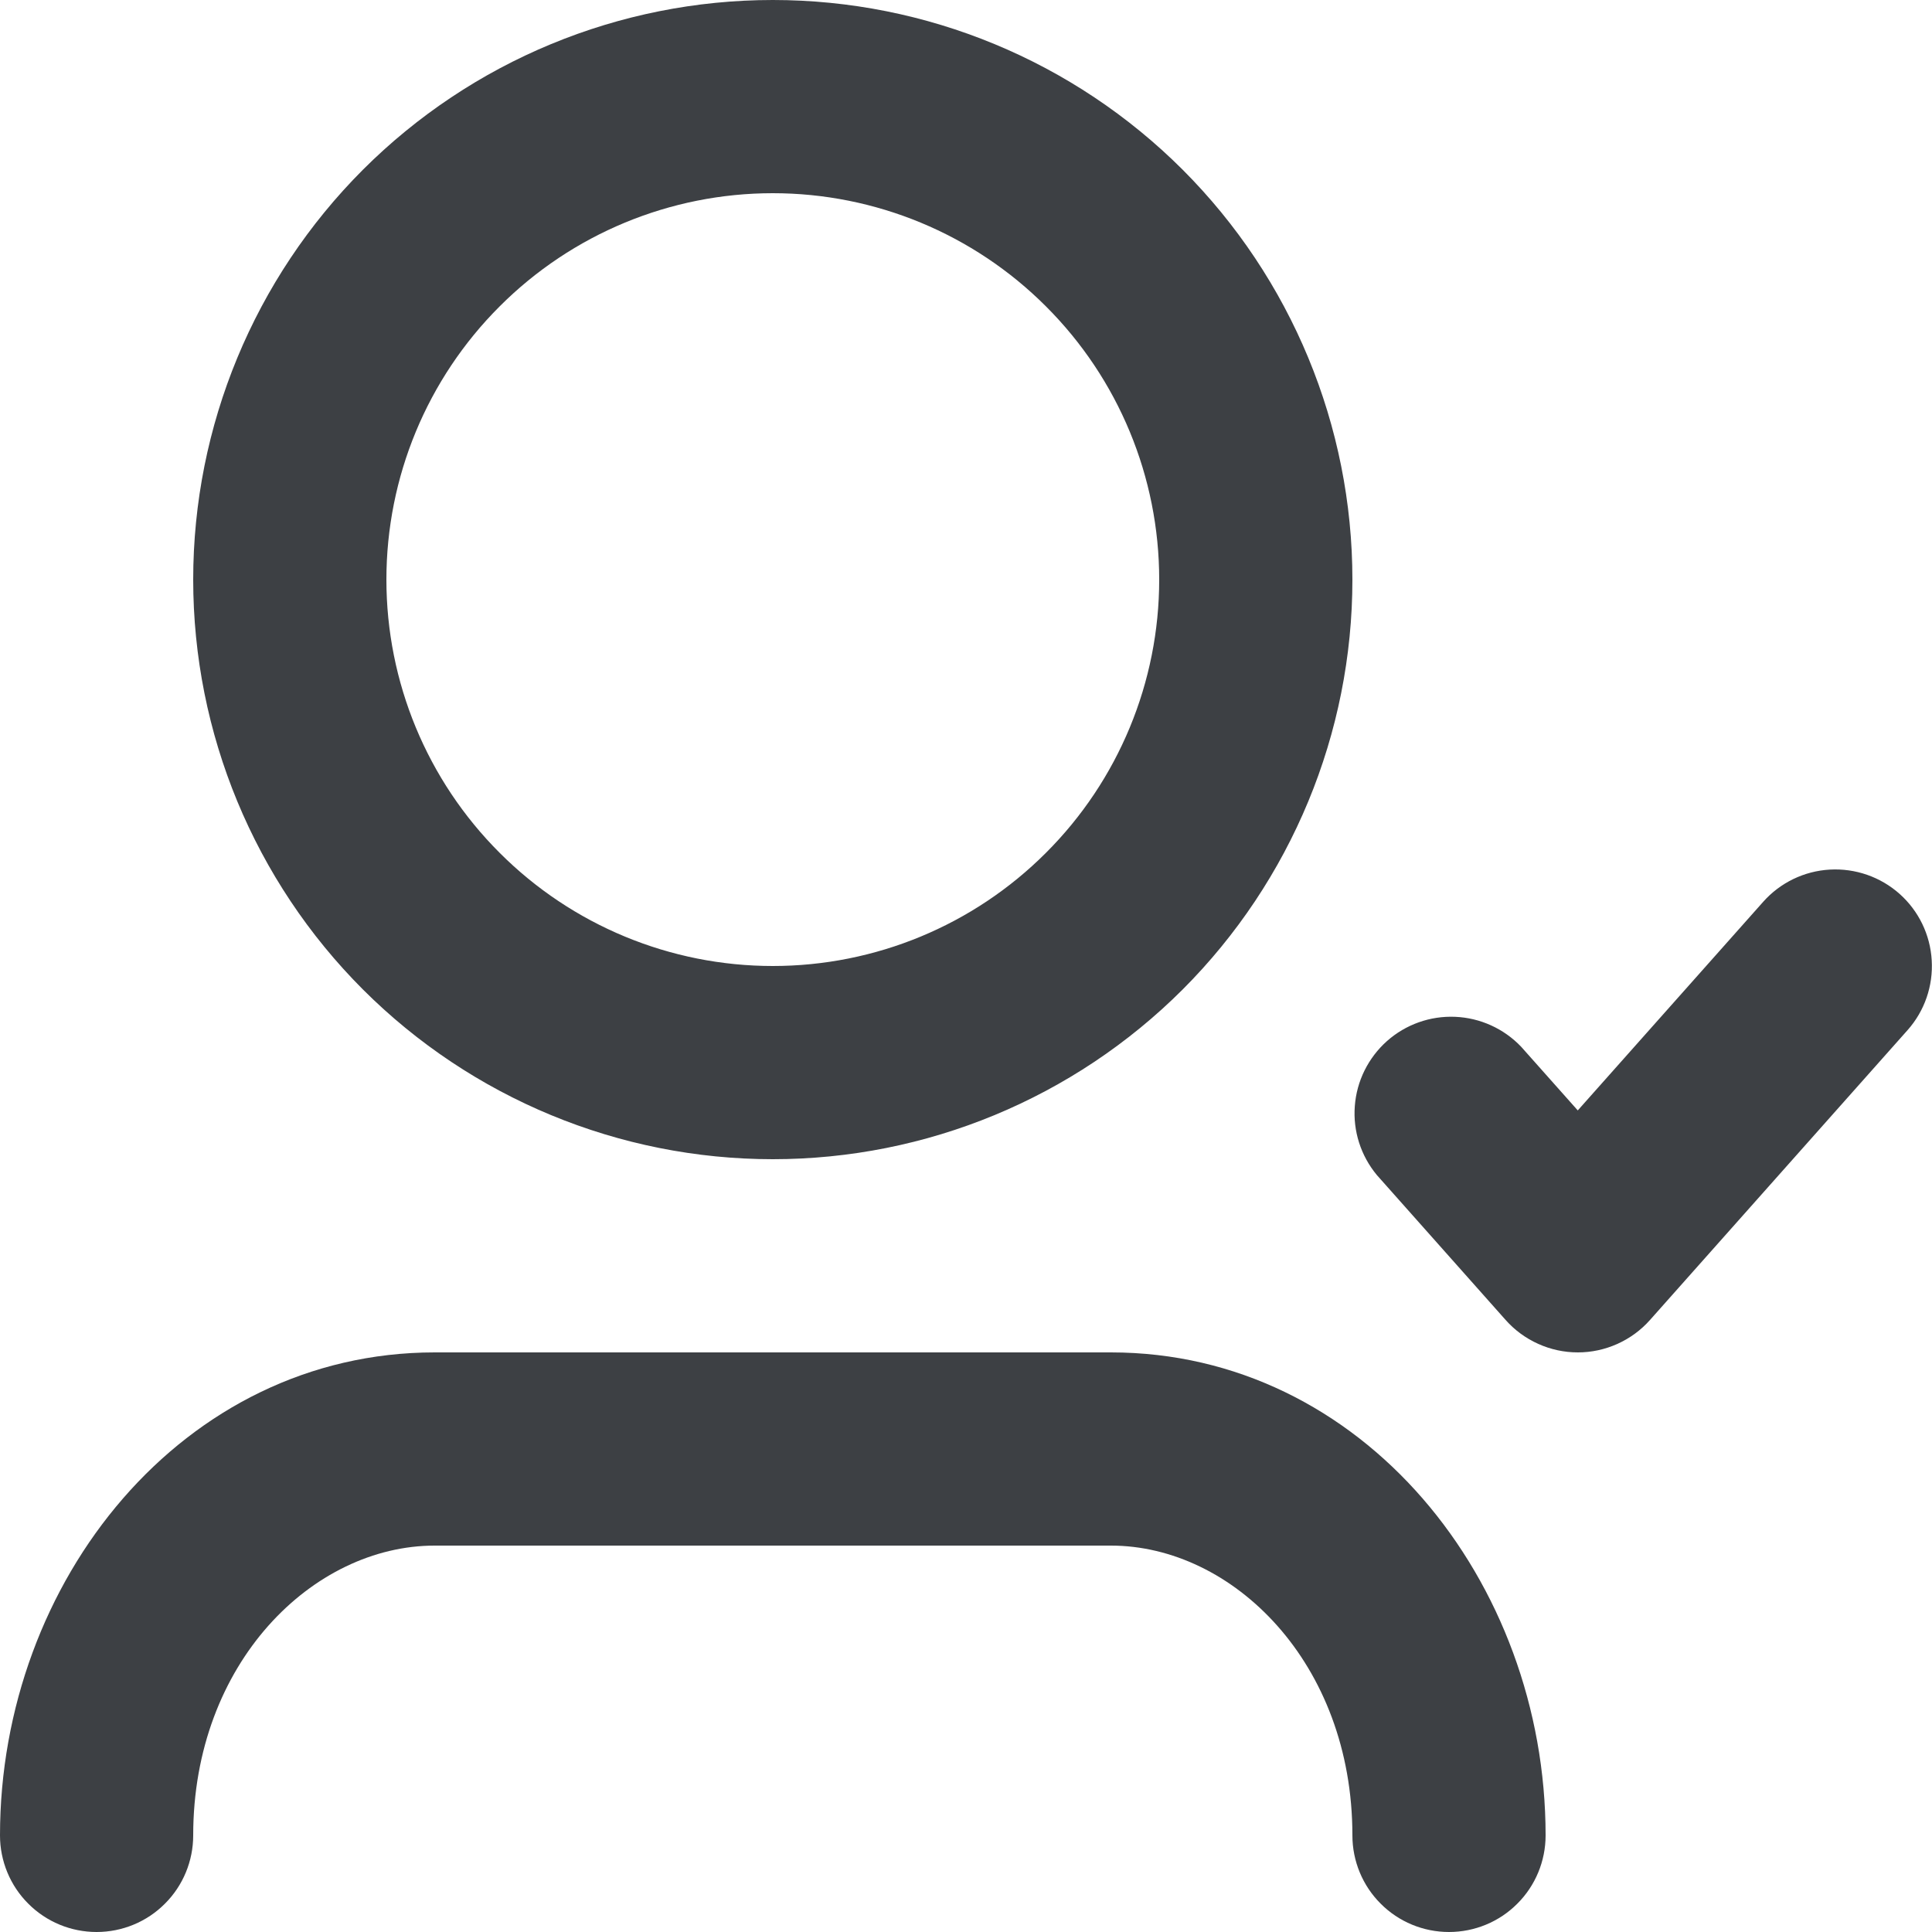
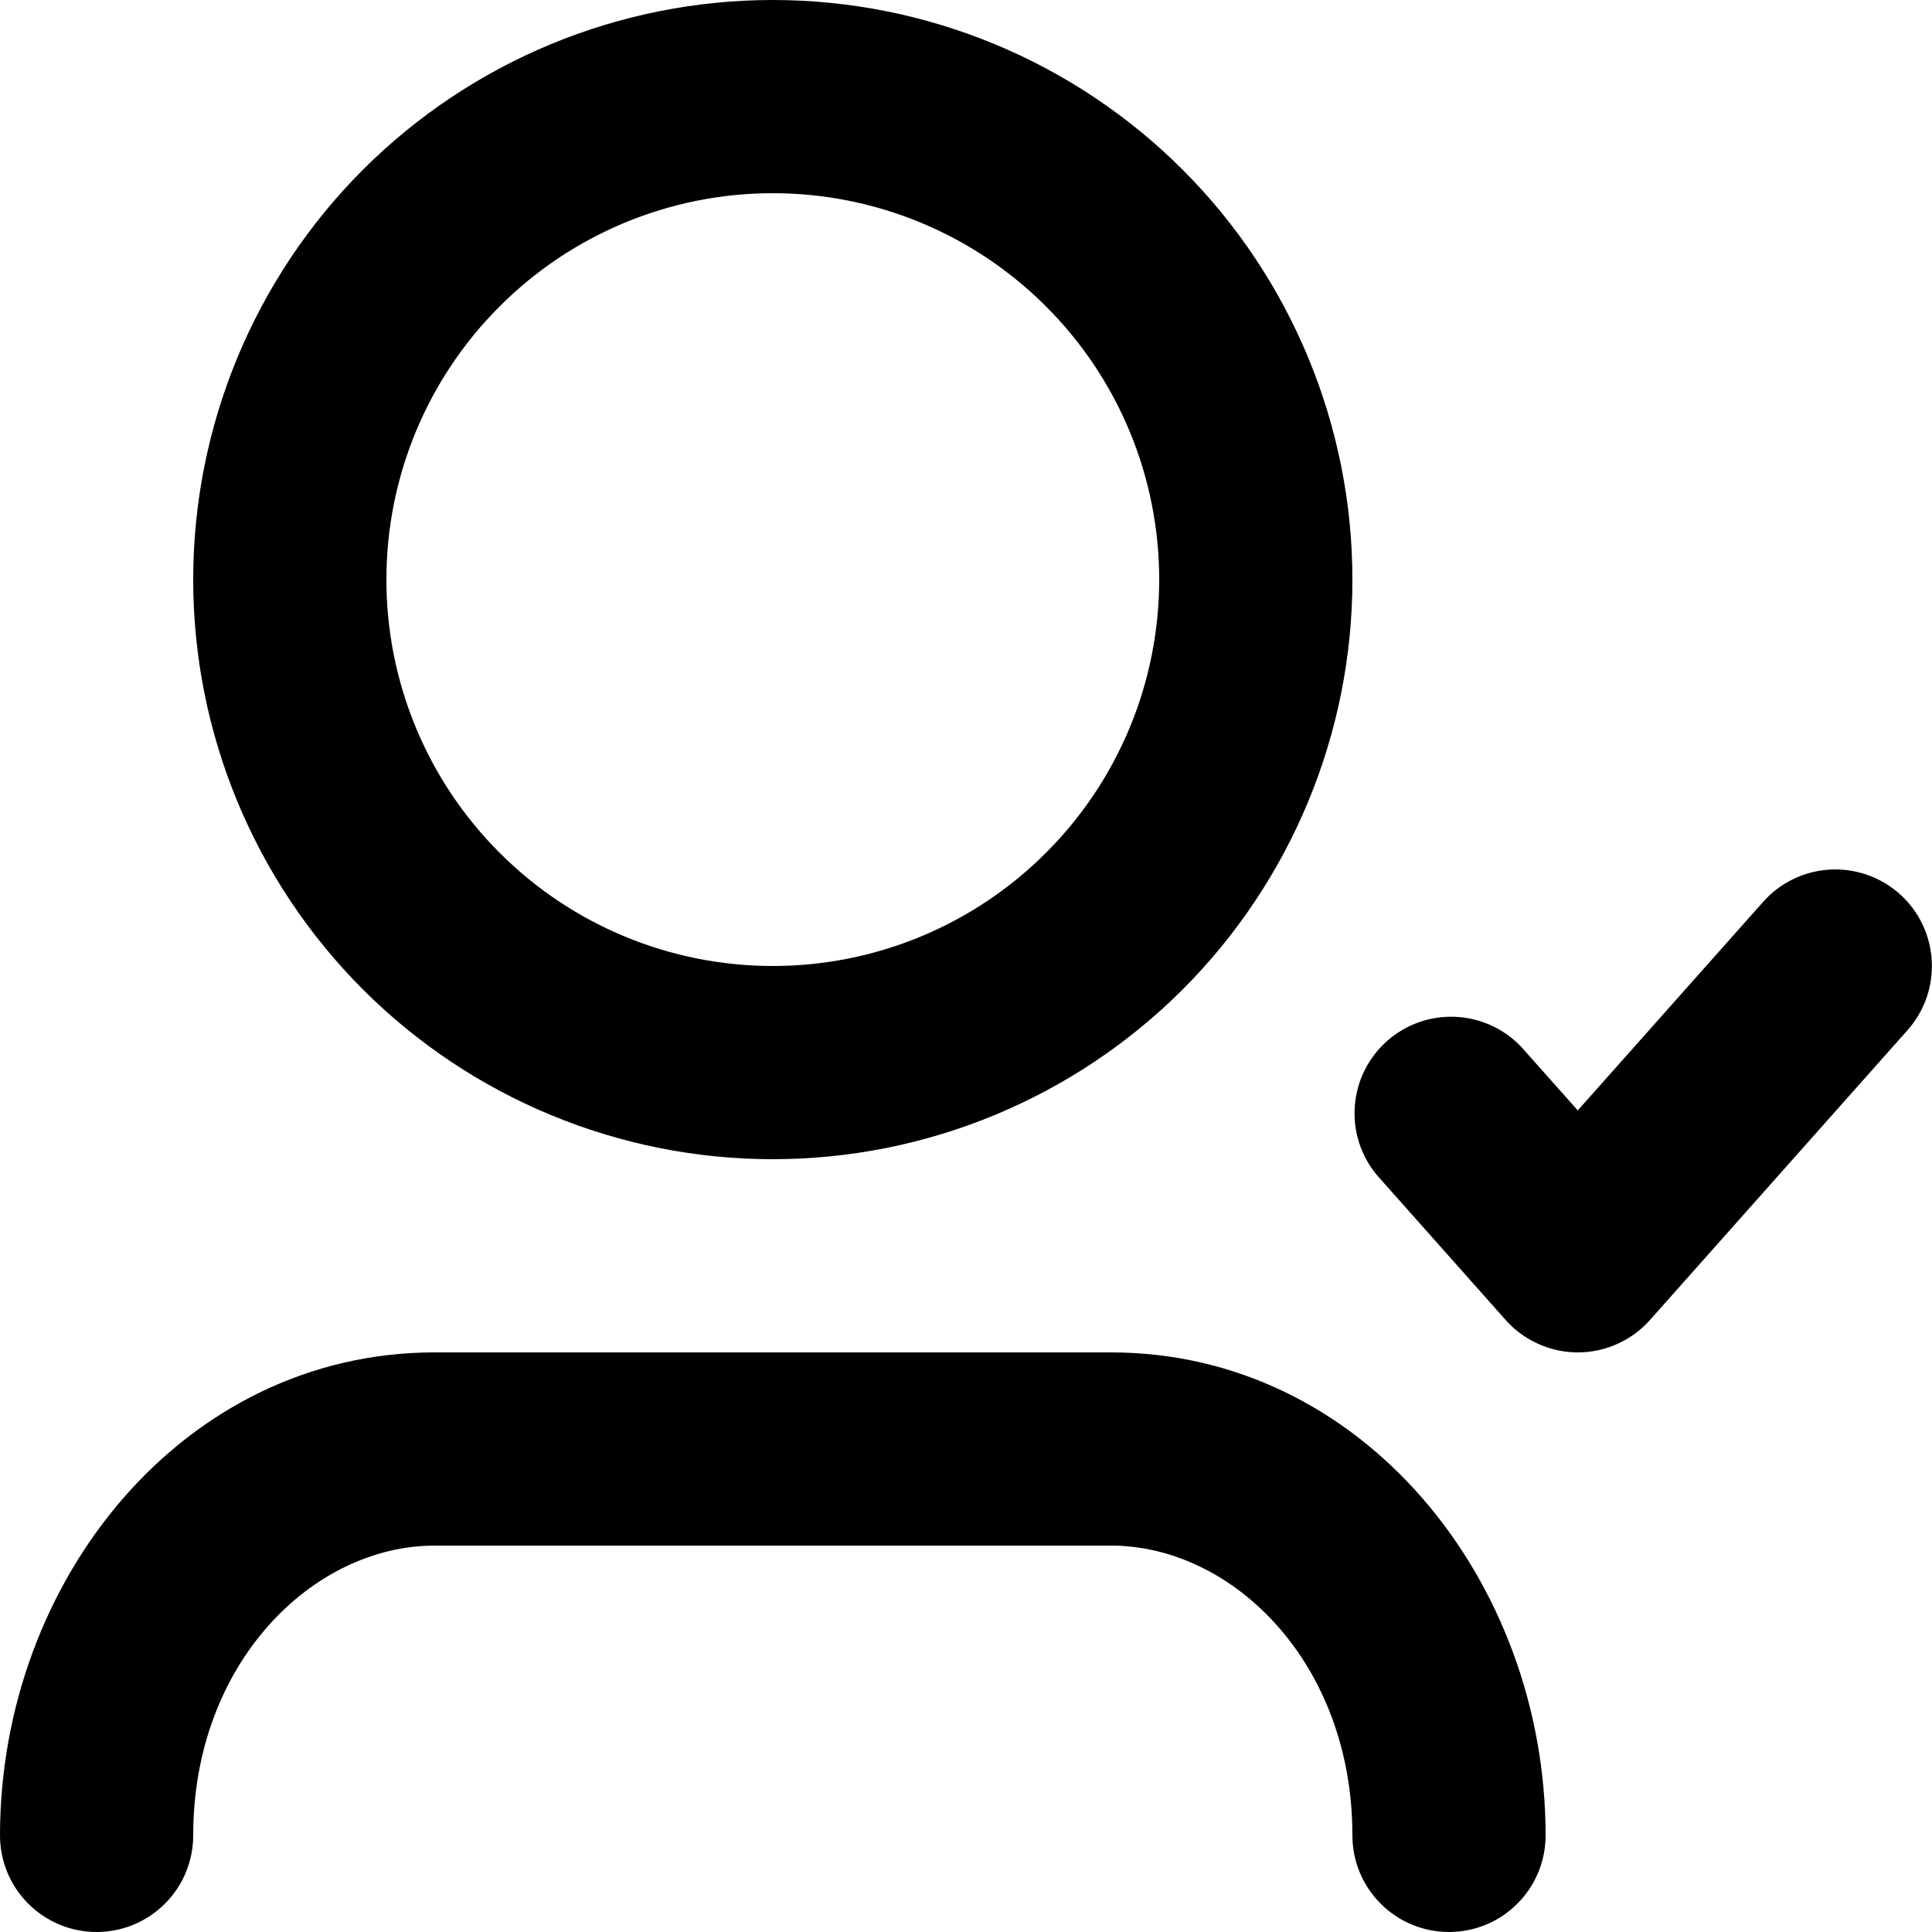
- <svg xmlns="http://www.w3.org/2000/svg" width="20" height="20" viewBox="0 0 20 20" fill="none">
-   <path d="M8 2C6.939 2 5.922 2.421 5.172 3.172C4.421 3.922 4 4.939 4 6C4 7.061 4.421 8.078 5.172 8.828C5.922 9.579 6.939 10 8 10C9.061 10 10.078 9.579 10.828 8.828C11.579 8.078 12 7.061 12 6C12 4.939 11.579 3.922 10.828 3.172C10.078 2.421 9.061 2 8 2ZM2 6C2 4.409 2.632 2.883 3.757 1.757C4.883 0.632 6.409 0 8 0C9.591 0 11.117 0.632 12.243 1.757C13.368 2.883 14 4.409 14 6C14 7.591 13.368 9.117 12.243 10.243C11.117 11.368 9.591 12 8 12C6.409 12 4.883 11.368 3.757 10.243C2.632 9.117 2 7.591 2 6ZM19.664 9.253C19.862 9.429 19.982 9.677 19.997 9.941C20.013 10.206 19.923 10.466 19.747 10.664L17.081 13.664C16.987 13.77 16.872 13.854 16.743 13.912C16.614 13.97 16.475 14 16.334 14C16.192 14 16.053 13.97 15.924 13.912C15.795 13.854 15.68 13.77 15.586 13.664L14.253 12.164C14.087 11.964 14.005 11.708 14.025 11.45C14.044 11.191 14.164 10.95 14.358 10.777C14.552 10.605 14.805 10.515 15.064 10.526C15.323 10.537 15.568 10.648 15.747 10.836L16.333 11.495L18.253 9.335C18.429 9.137 18.677 9.017 18.942 9.002C19.206 8.987 19.466 9.077 19.664 9.253ZM4.5 16C3.24 16 2 17.213 2 19C2 19.265 1.895 19.52 1.707 19.707C1.52 19.895 1.265 20 1 20C0.735 20 0.48 19.895 0.293 19.707C0.105 19.52 0 19.265 0 19C0 16.368 1.893 14 4.5 14H11.5C14.107 14 16 16.368 16 19C16 19.265 15.895 19.52 15.707 19.707C15.52 19.895 15.265 20 15 20C14.735 20 14.48 19.895 14.293 19.707C14.105 19.52 14 19.265 14 19C14 17.213 12.76 16 11.5 16H4.5Z" fill="#3D4044" />
+ <svg xmlns="http://www.w3.org/2000/svg" width="20" height="20" viewBox="0 0 20 20" fill="current">
+   <path d="M8 2C6.939 2 5.922 2.421 5.172 3.172C4.421 3.922 4 4.939 4 6C4 7.061 4.421 8.078 5.172 8.828C5.922 9.579 6.939 10 8 10C9.061 10 10.078 9.579 10.828 8.828C11.579 8.078 12 7.061 12 6C12 4.939 11.579 3.922 10.828 3.172C10.078 2.421 9.061 2 8 2ZM2 6C2 4.409 2.632 2.883 3.757 1.757C4.883 0.632 6.409 0 8 0C9.591 0 11.117 0.632 12.243 1.757C13.368 2.883 14 4.409 14 6C14 7.591 13.368 9.117 12.243 10.243C11.117 11.368 9.591 12 8 12C6.409 12 4.883 11.368 3.757 10.243C2.632 9.117 2 7.591 2 6ZM19.664 9.253C19.862 9.429 19.982 9.677 19.997 9.941C20.013 10.206 19.923 10.466 19.747 10.664L17.081 13.664C16.987 13.77 16.872 13.854 16.743 13.912C16.614 13.97 16.475 14 16.334 14C16.192 14 16.053 13.97 15.924 13.912C15.795 13.854 15.68 13.77 15.586 13.664L14.253 12.164C14.087 11.964 14.005 11.708 14.025 11.45C14.044 11.191 14.164 10.95 14.358 10.777C14.552 10.605 14.805 10.515 15.064 10.526C15.323 10.537 15.568 10.648 15.747 10.836L16.333 11.495L18.253 9.335C18.429 9.137 18.677 9.017 18.942 9.002C19.206 8.987 19.466 9.077 19.664 9.253ZM4.5 16C3.24 16 2 17.213 2 19C2 19.265 1.895 19.52 1.707 19.707C1.52 19.895 1.265 20 1 20C0.735 20 0.48 19.895 0.293 19.707C0.105 19.52 0 19.265 0 19C0 16.368 1.893 14 4.5 14H11.5C14.107 14 16 16.368 16 19C16 19.265 15.895 19.52 15.707 19.707C15.52 19.895 15.265 20 15 20C14.735 20 14.48 19.895 14.293 19.707C14.105 19.52 14 19.265 14 19C14 17.213 12.76 16 11.5 16H4.5Z" fill="current" />
</svg>
